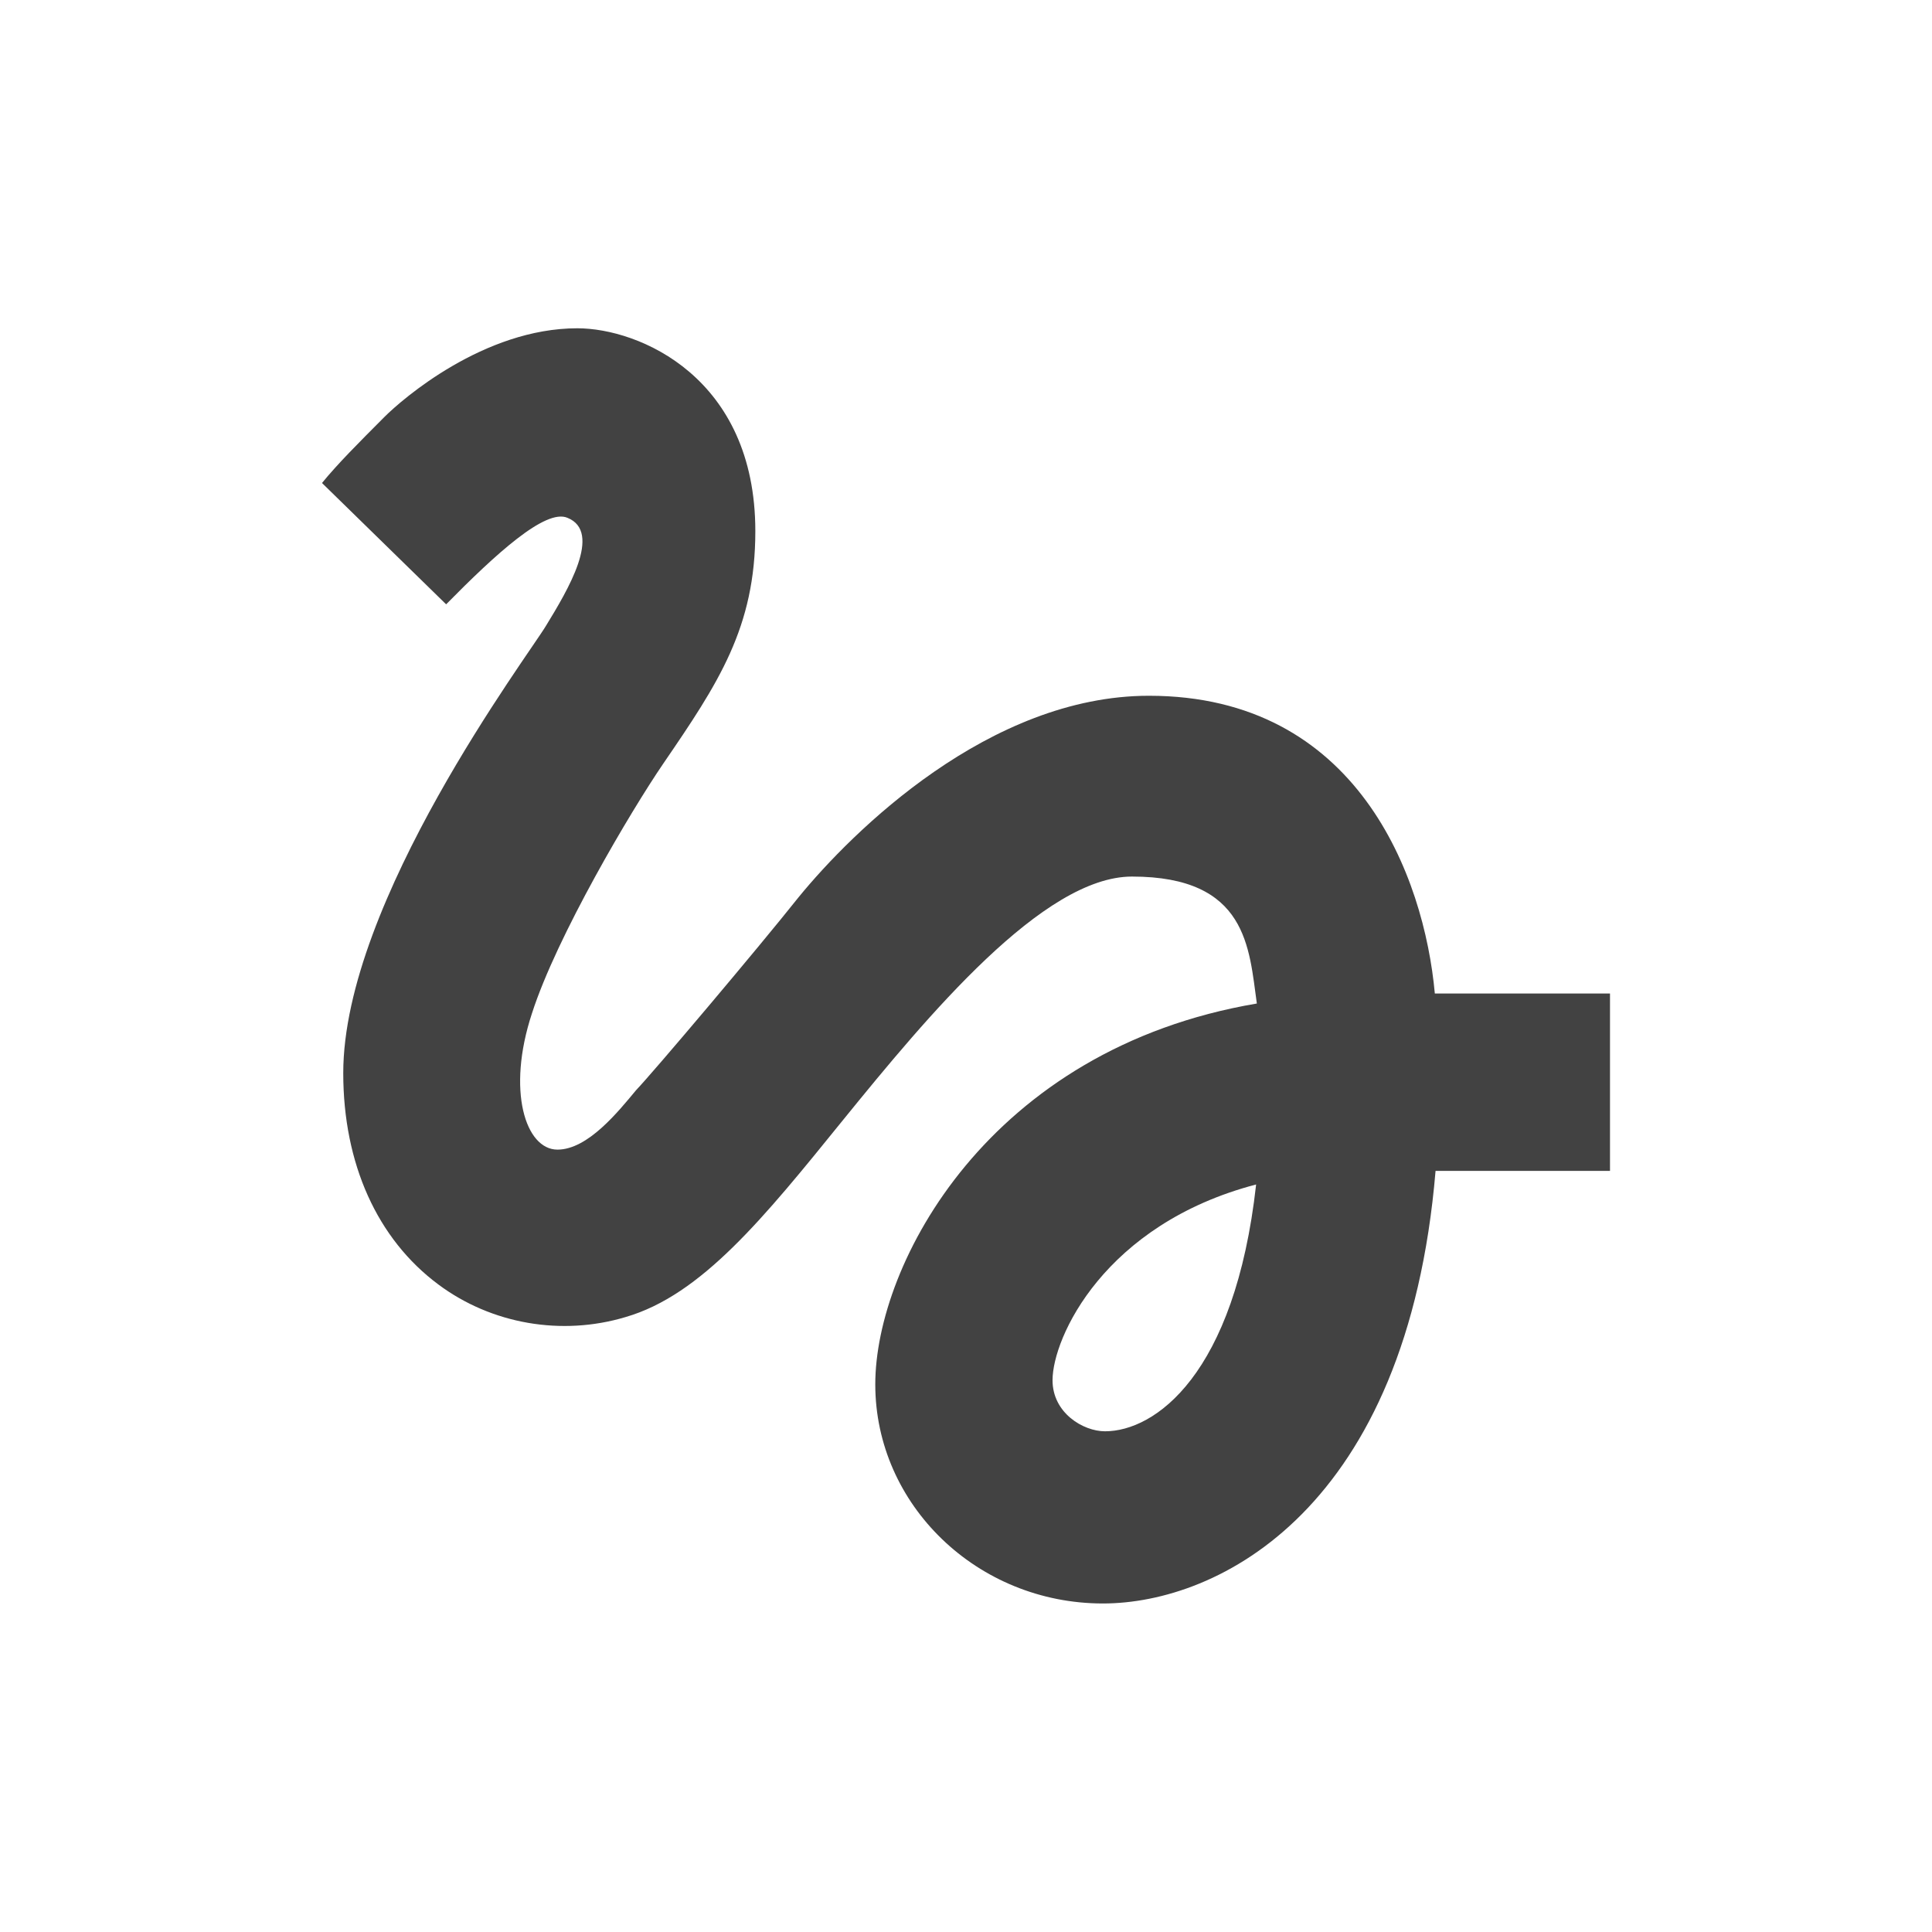
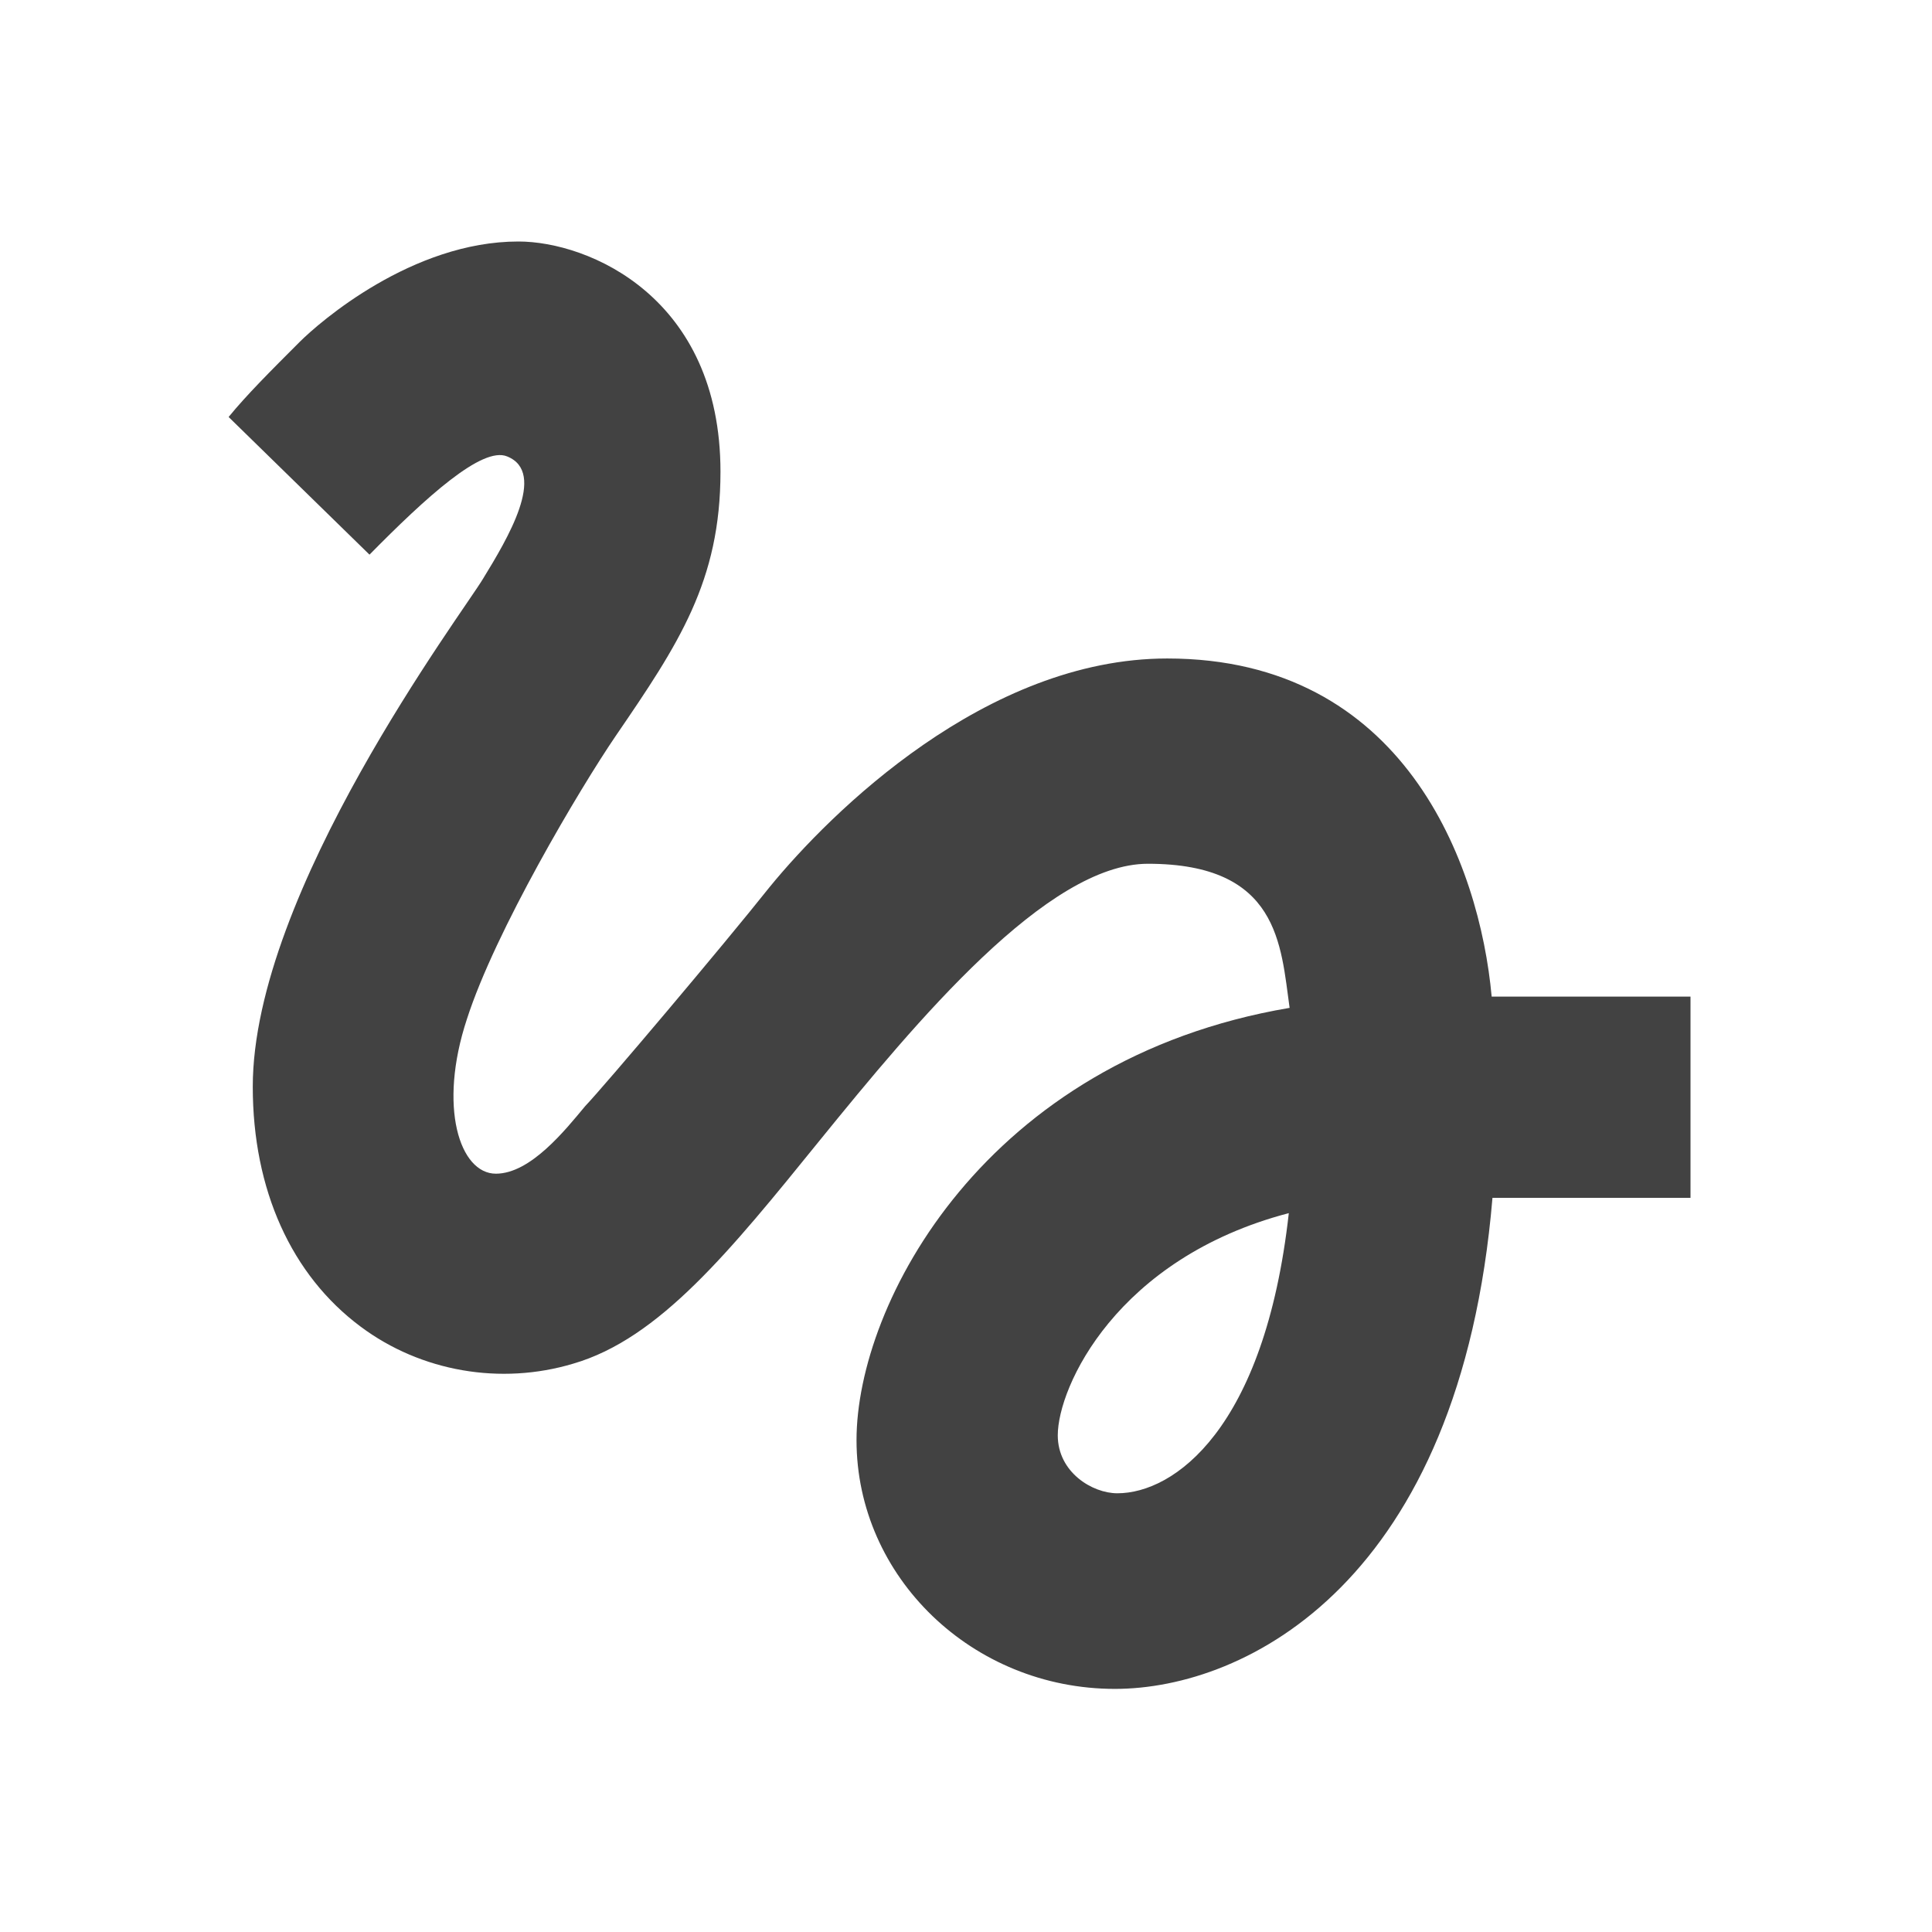
- <svg xmlns="http://www.w3.org/2000/svg" fill="#000000" height="18" viewBox="0 0 24 24" width="18" id="svg5244" version="1.1">
-   <defs id="defs5252" />
-   <path d="M 5.542,7.507 C 6.159,6.881 6.775,6.317 7.048,6.432 c 0.441,0.176 0,0.907 -0.264,1.339 -0.22,0.37 -2.52,3.427 -2.52,5.559 0,1.128 0.423,2.062 1.181,2.626 0.661,0.493 1.533,0.643 2.326,0.405 0.943,-0.273 1.718,-1.233 2.696,-2.441 1.066,-1.313 2.493,-3.031 3.595,-3.031 1.436,0 1.454,0.89 1.551,1.577 -3.33,0.564 -4.74,3.233 -4.74,4.731 0,1.498 1.269,2.722 2.828,2.722 1.436,0 3.78,-1.172 4.132,-5.374 l 2.167,0 0,-2.203 -2.176,0 C 17.692,10.89 16.863,8.643 14.273,8.643 c -1.982,0 -3.683,1.683 -4.352,2.502 -0.511,0.643 -1.815,2.185 -2.018,2.396 -0.22,0.264 -0.599,0.74 -0.978,0.74 -0.396,0 -0.634,-0.731 -0.317,-1.692 0.308,-0.96 1.233,-2.52 1.63,-3.101 0.687,-1.004 1.145,-1.692 1.145,-2.89 0,-1.912 -1.445,-2.52 -2.211,-2.52 -1.163,0 -2.176,0.881 -2.396,1.101 C 4.458,5.498 4.194,5.762 4,6 L 5.542,7.507 Z M 13.727,17.78 c -0.273,0 -0.652,-0.229 -0.652,-0.634 0,-0.529 0.643,-1.938 2.529,-2.432 -0.264,2.37 -1.26,3.066 -1.877,3.066 z" id="path5246" style="fill:#424242;fill-opacity:1" />
-   <path d="M0 0h24v24H0z" fill="none" id="path5248" />
+ <svg xmlns="http://www.w3.org/2000/svg" fill="#424242" height="24" viewBox="0 0 24 24" width="24">
+   <path d="M4.59 6.89c.7-.71 1.4-1.35 1.71-1.22.5.2 0 1.03-.3 1.52-.25.42-2.86 3.89-2.86 6.31 0 1.28.48 2.34 1.34 2.98.75.56 1.74.73 2.64.46 1.07-.31 1.95-1.4 3.06-2.77 1.21-1.49 2.83-3.44 4.08-3.44 1.63 0 1.65 1.01 1.76 1.79-3.78.64-5.38 3.67-5.38 5.37 0 1.7 1.44 3.09 3.21 3.09 1.63 0 4.29-1.33 4.69-6.1H21v-2.5h-2.47c-.15-1.65-1.09-4.2-4.03-4.2-2.25 0-4.18 1.91-4.94 2.84-.58.73-2.06 2.48-2.29 2.72-.25.3-.68.84-1.11.84-.45 0-.72-.83-.36-1.92.35-1.09 1.4-2.86 1.85-3.52.78-1.14 1.3-1.92 1.3-3.28C8.95 3.69 7.31 3 6.44 3 5.12 3 3.97 4 3.72 4.25c-.36.36-.66.66-.88.93l1.75 1.71zm9.29 11.66c-.31 0-.74-.26-.74-.72 0-.6.73-2.2 2.87-2.76-.3 2.69-1.43 3.48-2.13 3.48z" />
</svg>
